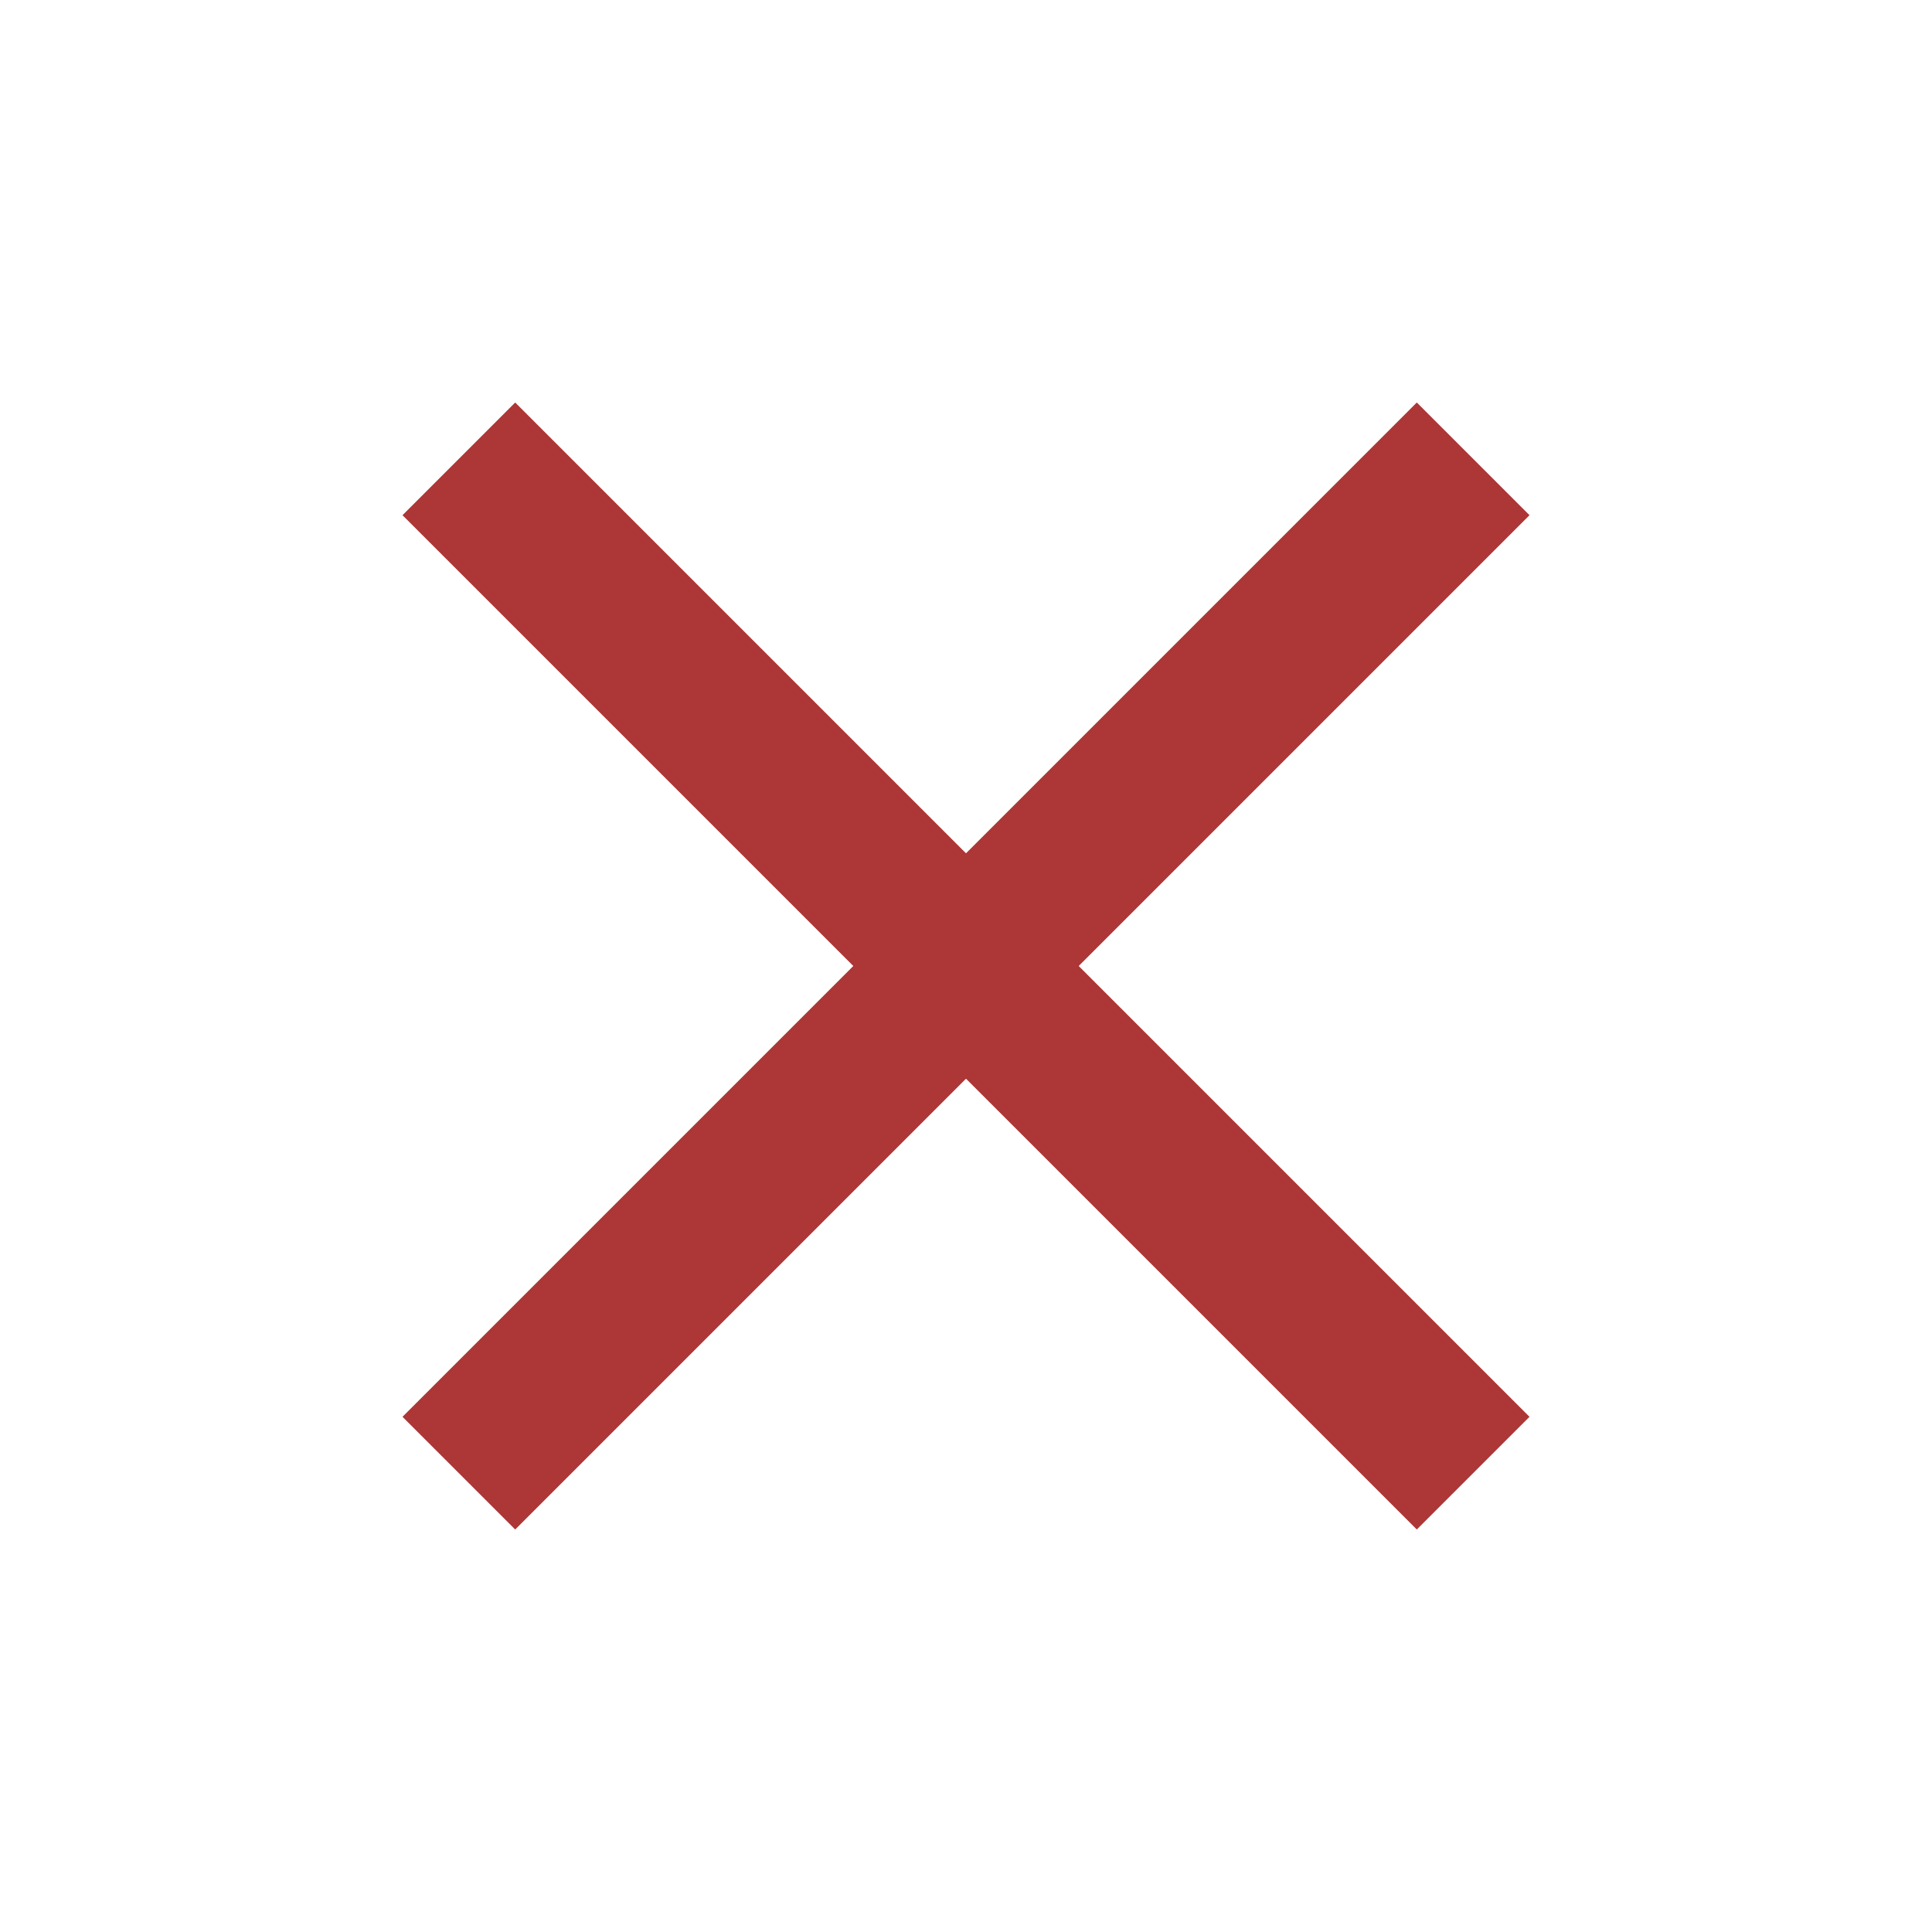
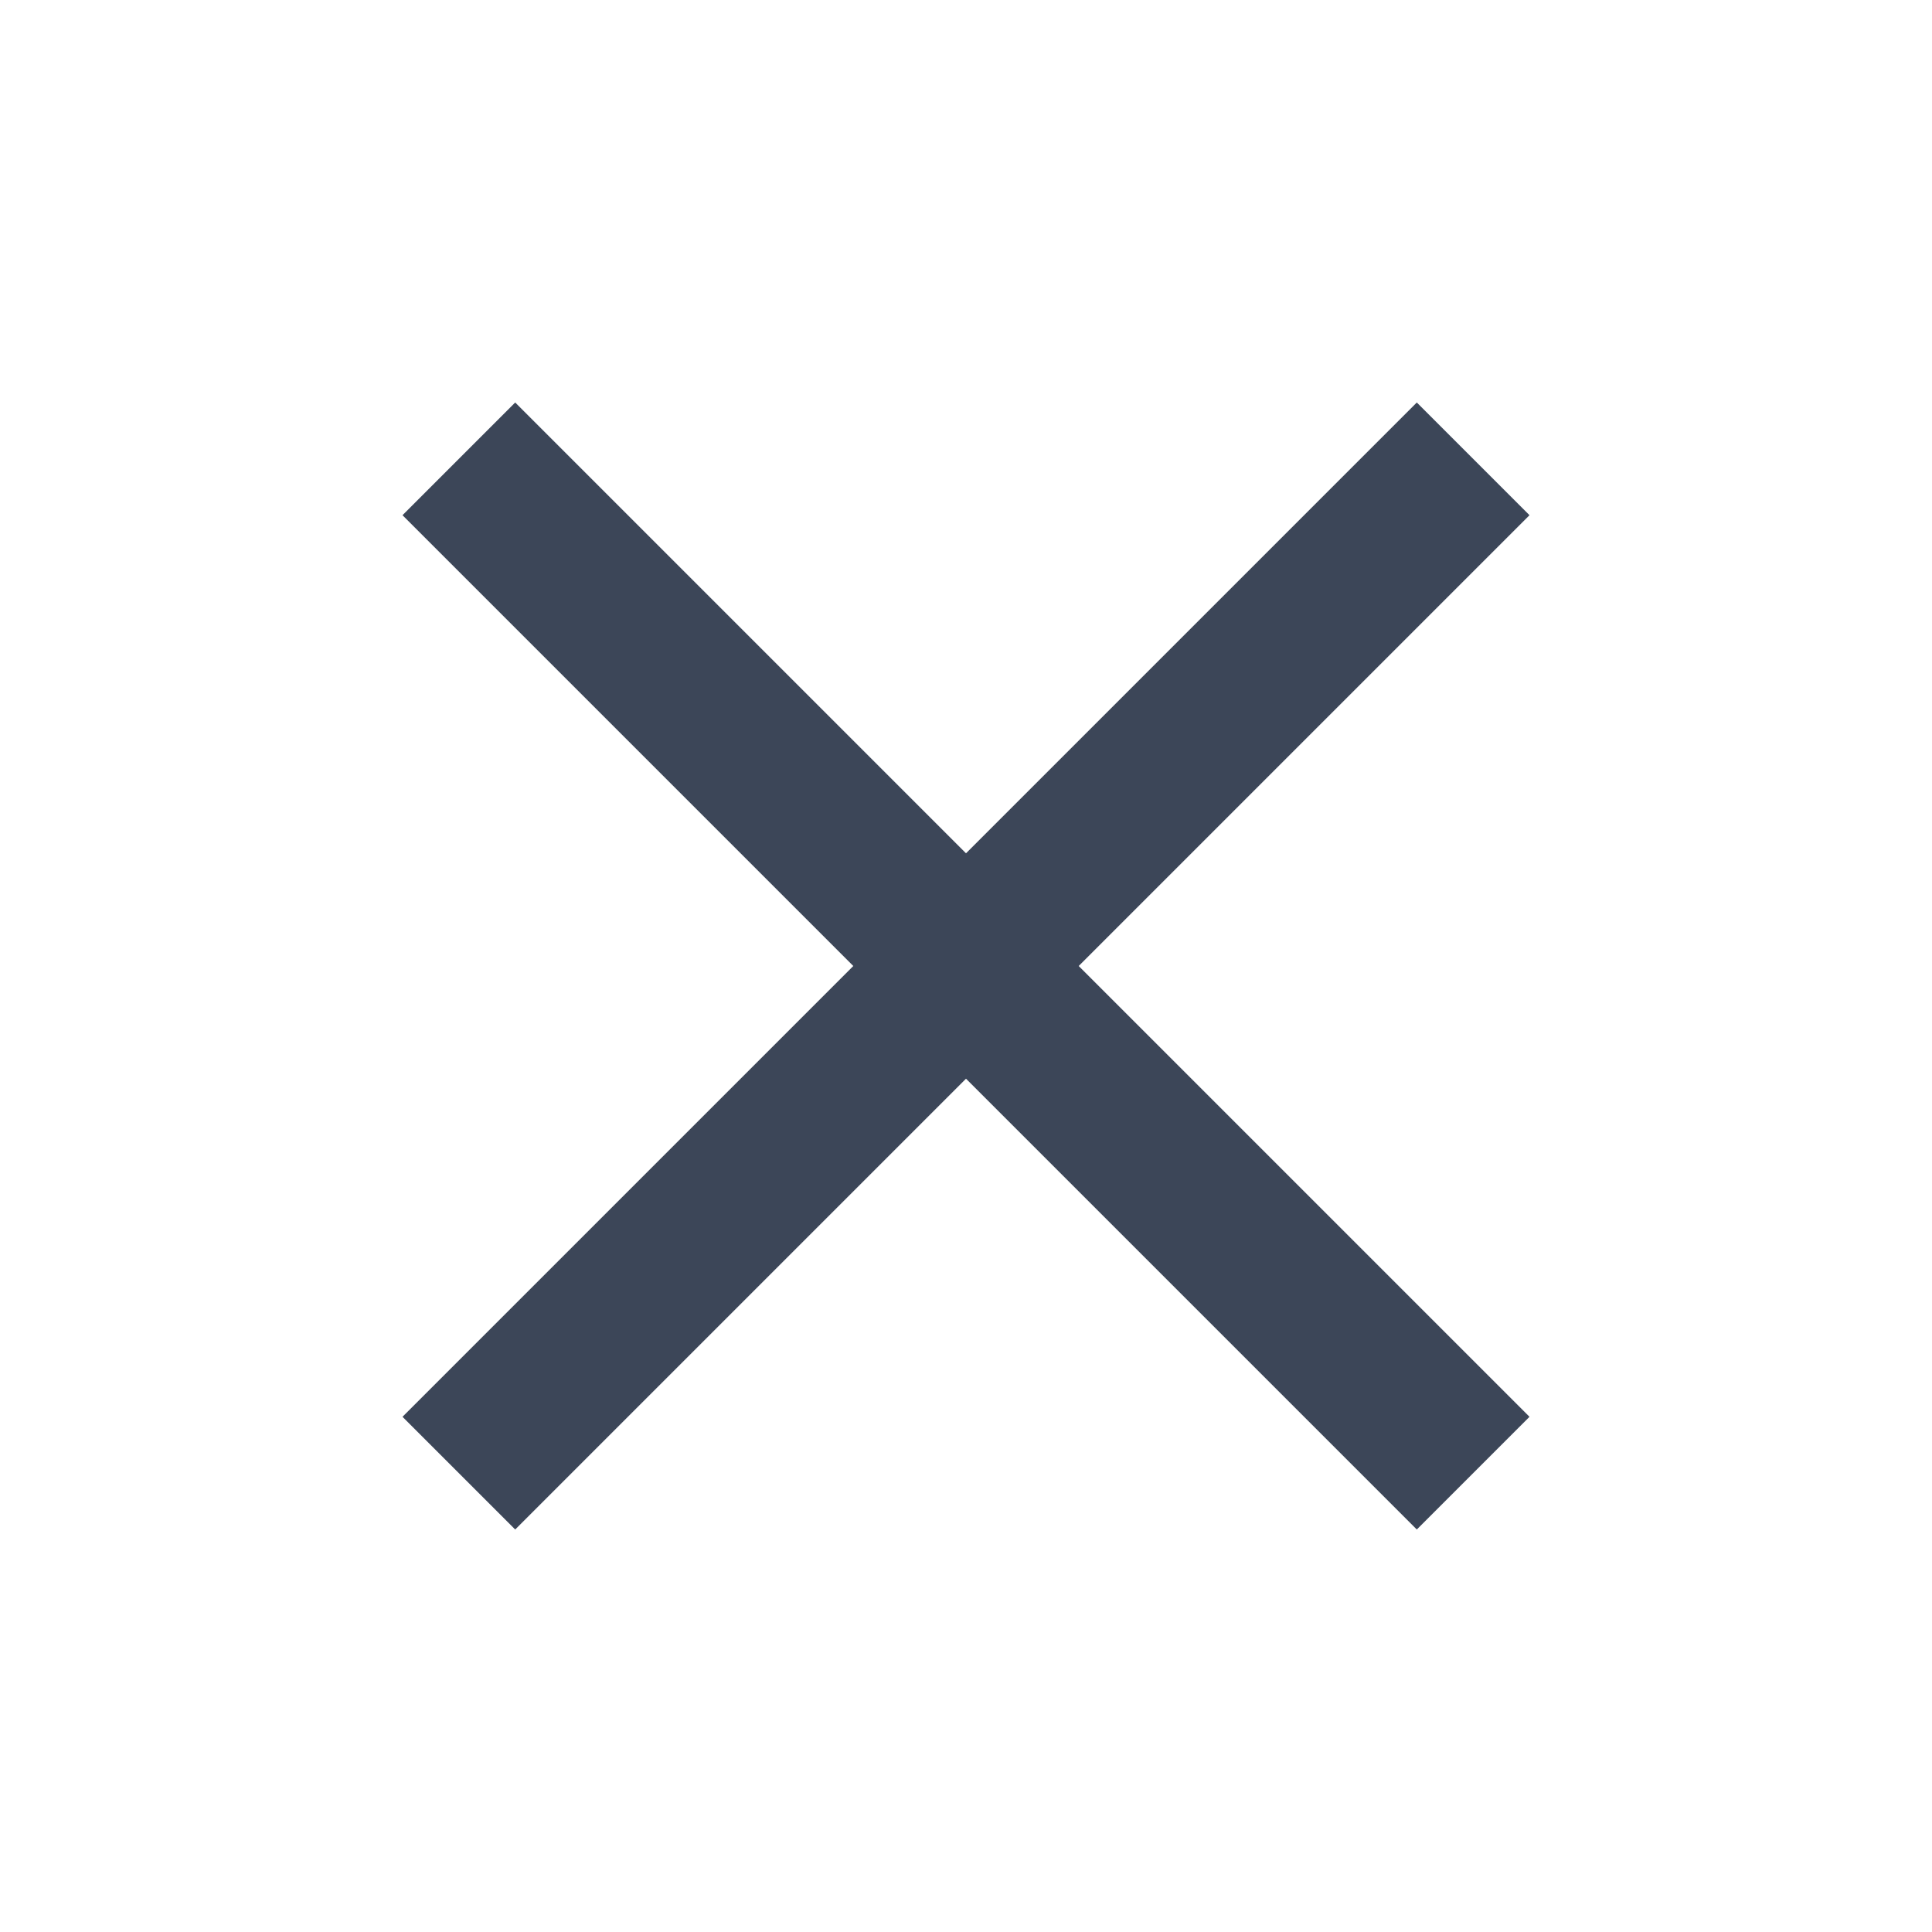
<svg xmlns="http://www.w3.org/2000/svg" height="24" viewBox="0 -960 960 960" width="24">
-   <path d="m256-200-56-56 224-224-224-224 56-56 224 224 224-224 56 56-224 224 224 224-56 56-224-224-224 224Z" fill="#ad3636" />
+   <path d="m256-200-56-56 224-224-224-224 56-56 224 224 224-224 56 56-224 224 224 224-56 56-224-224-224 224Z" fill="#3C4658" />
</svg>
